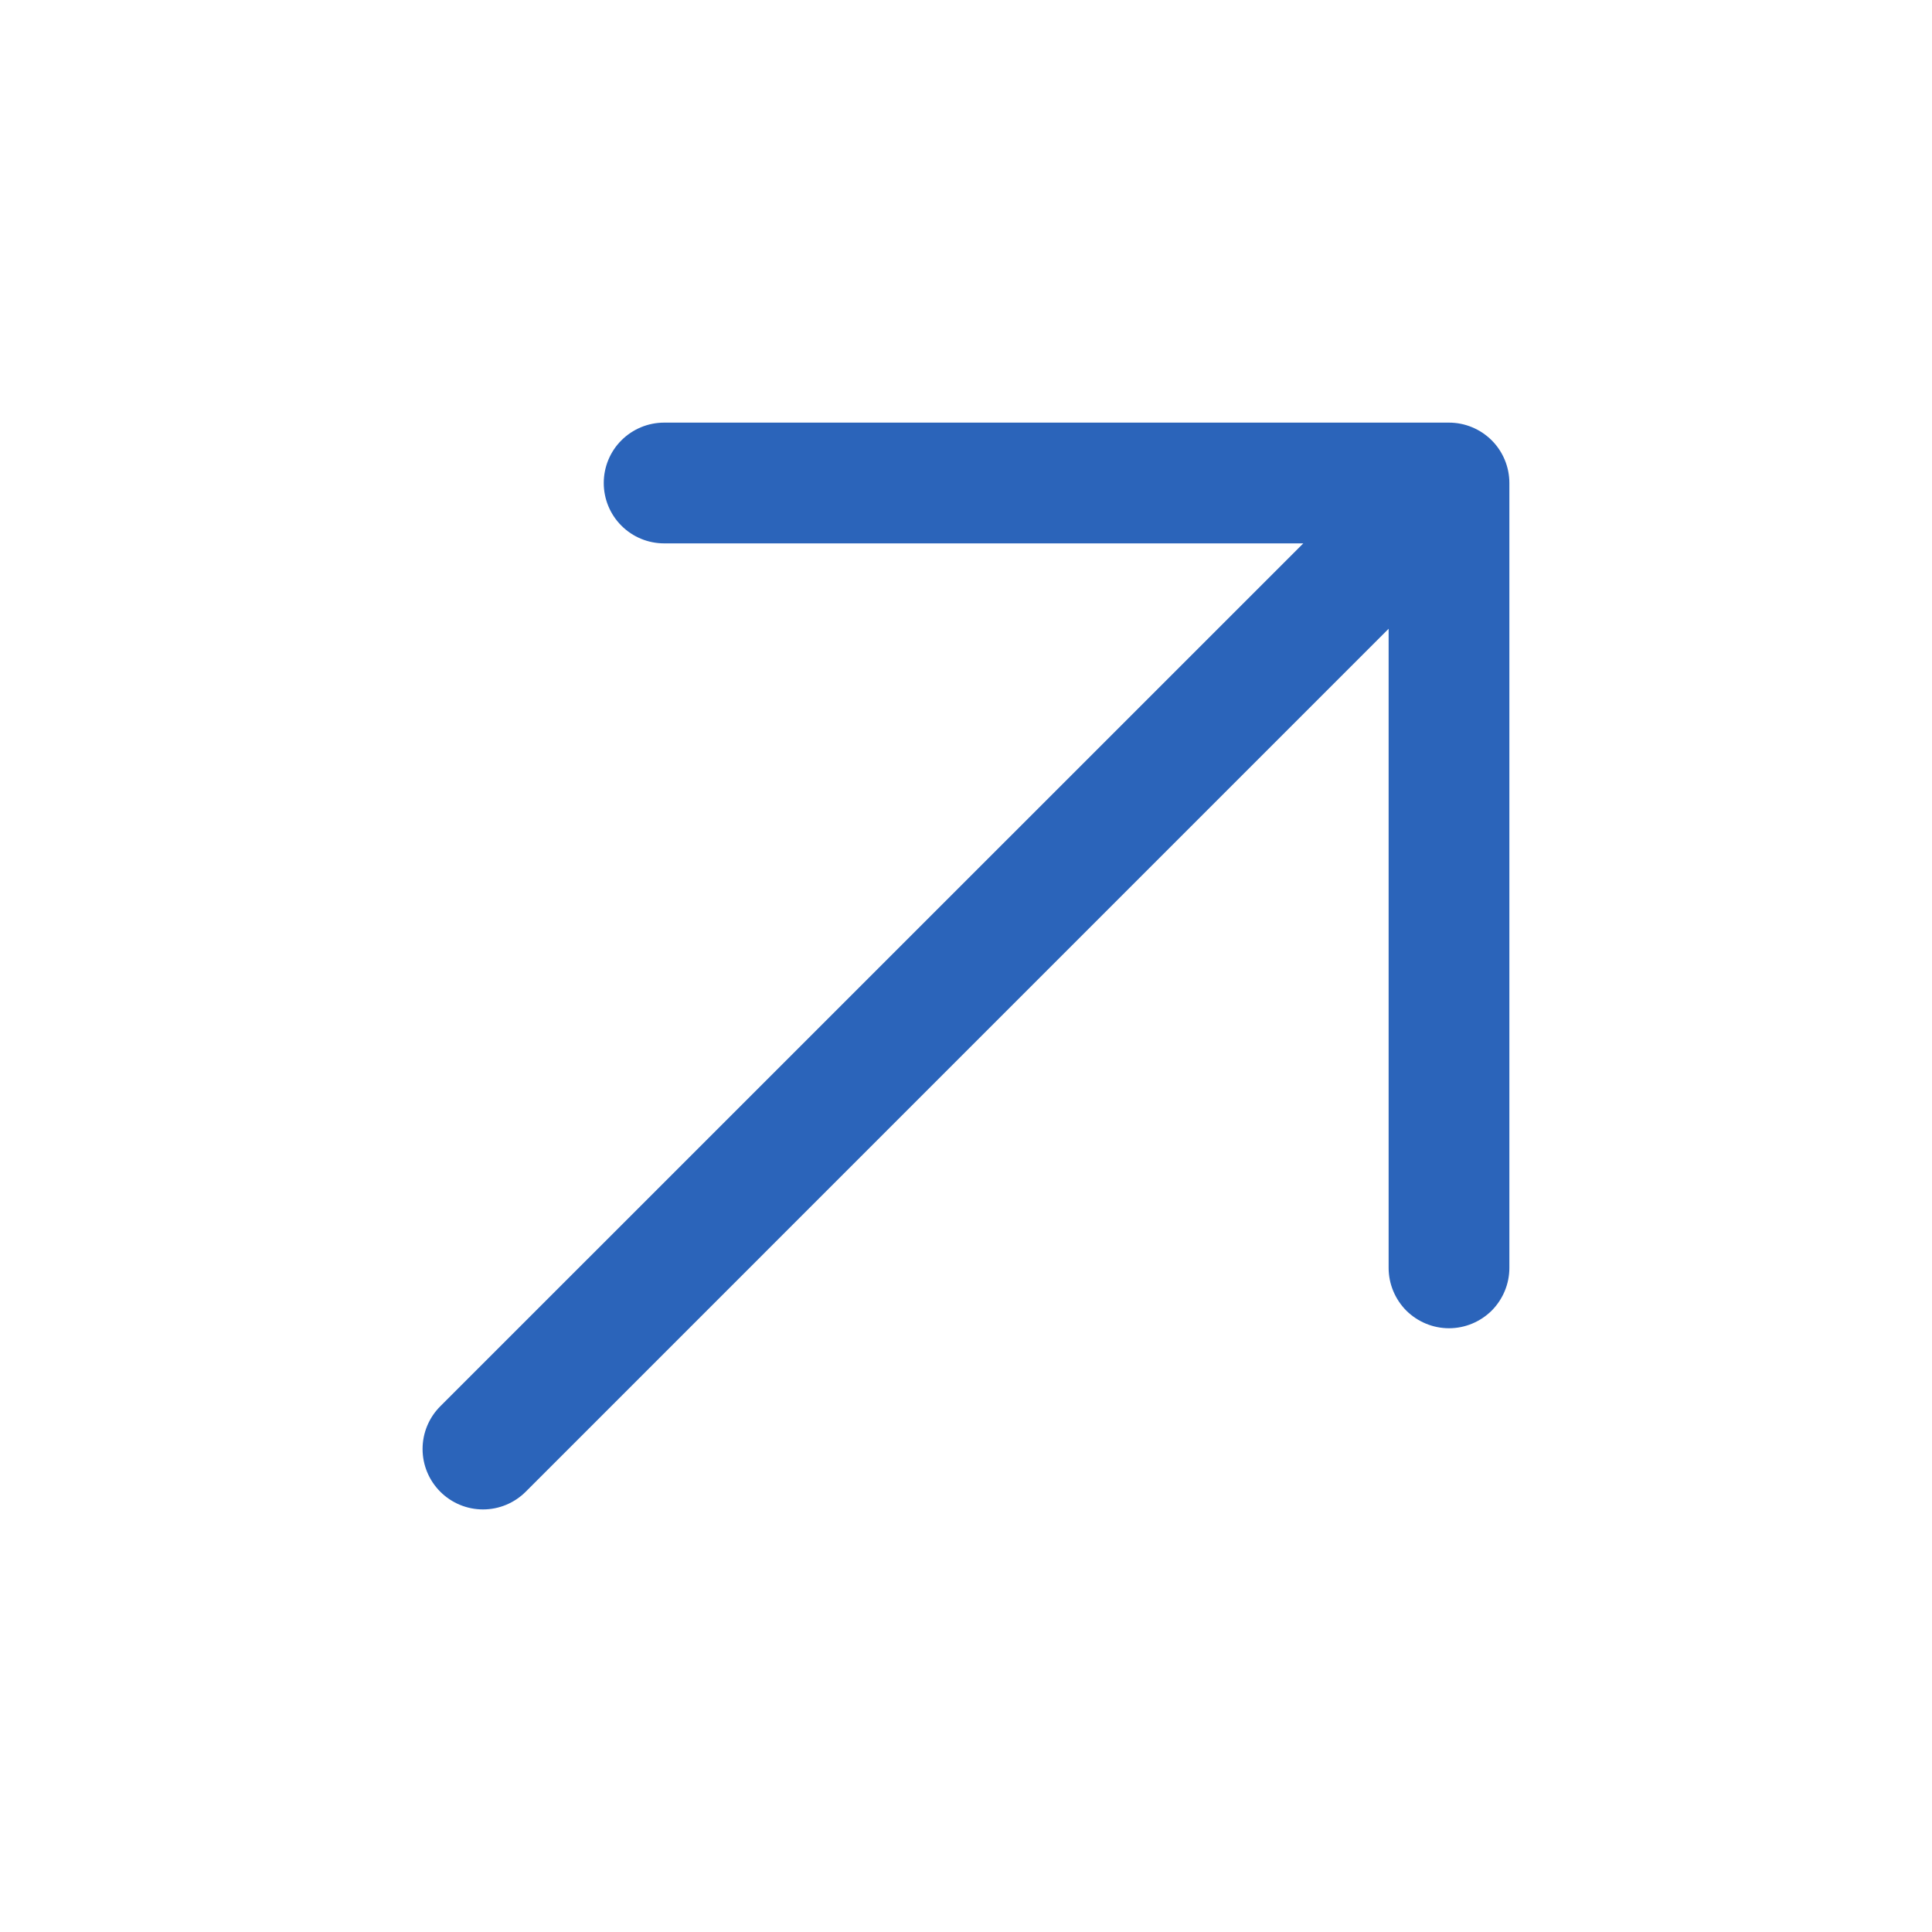
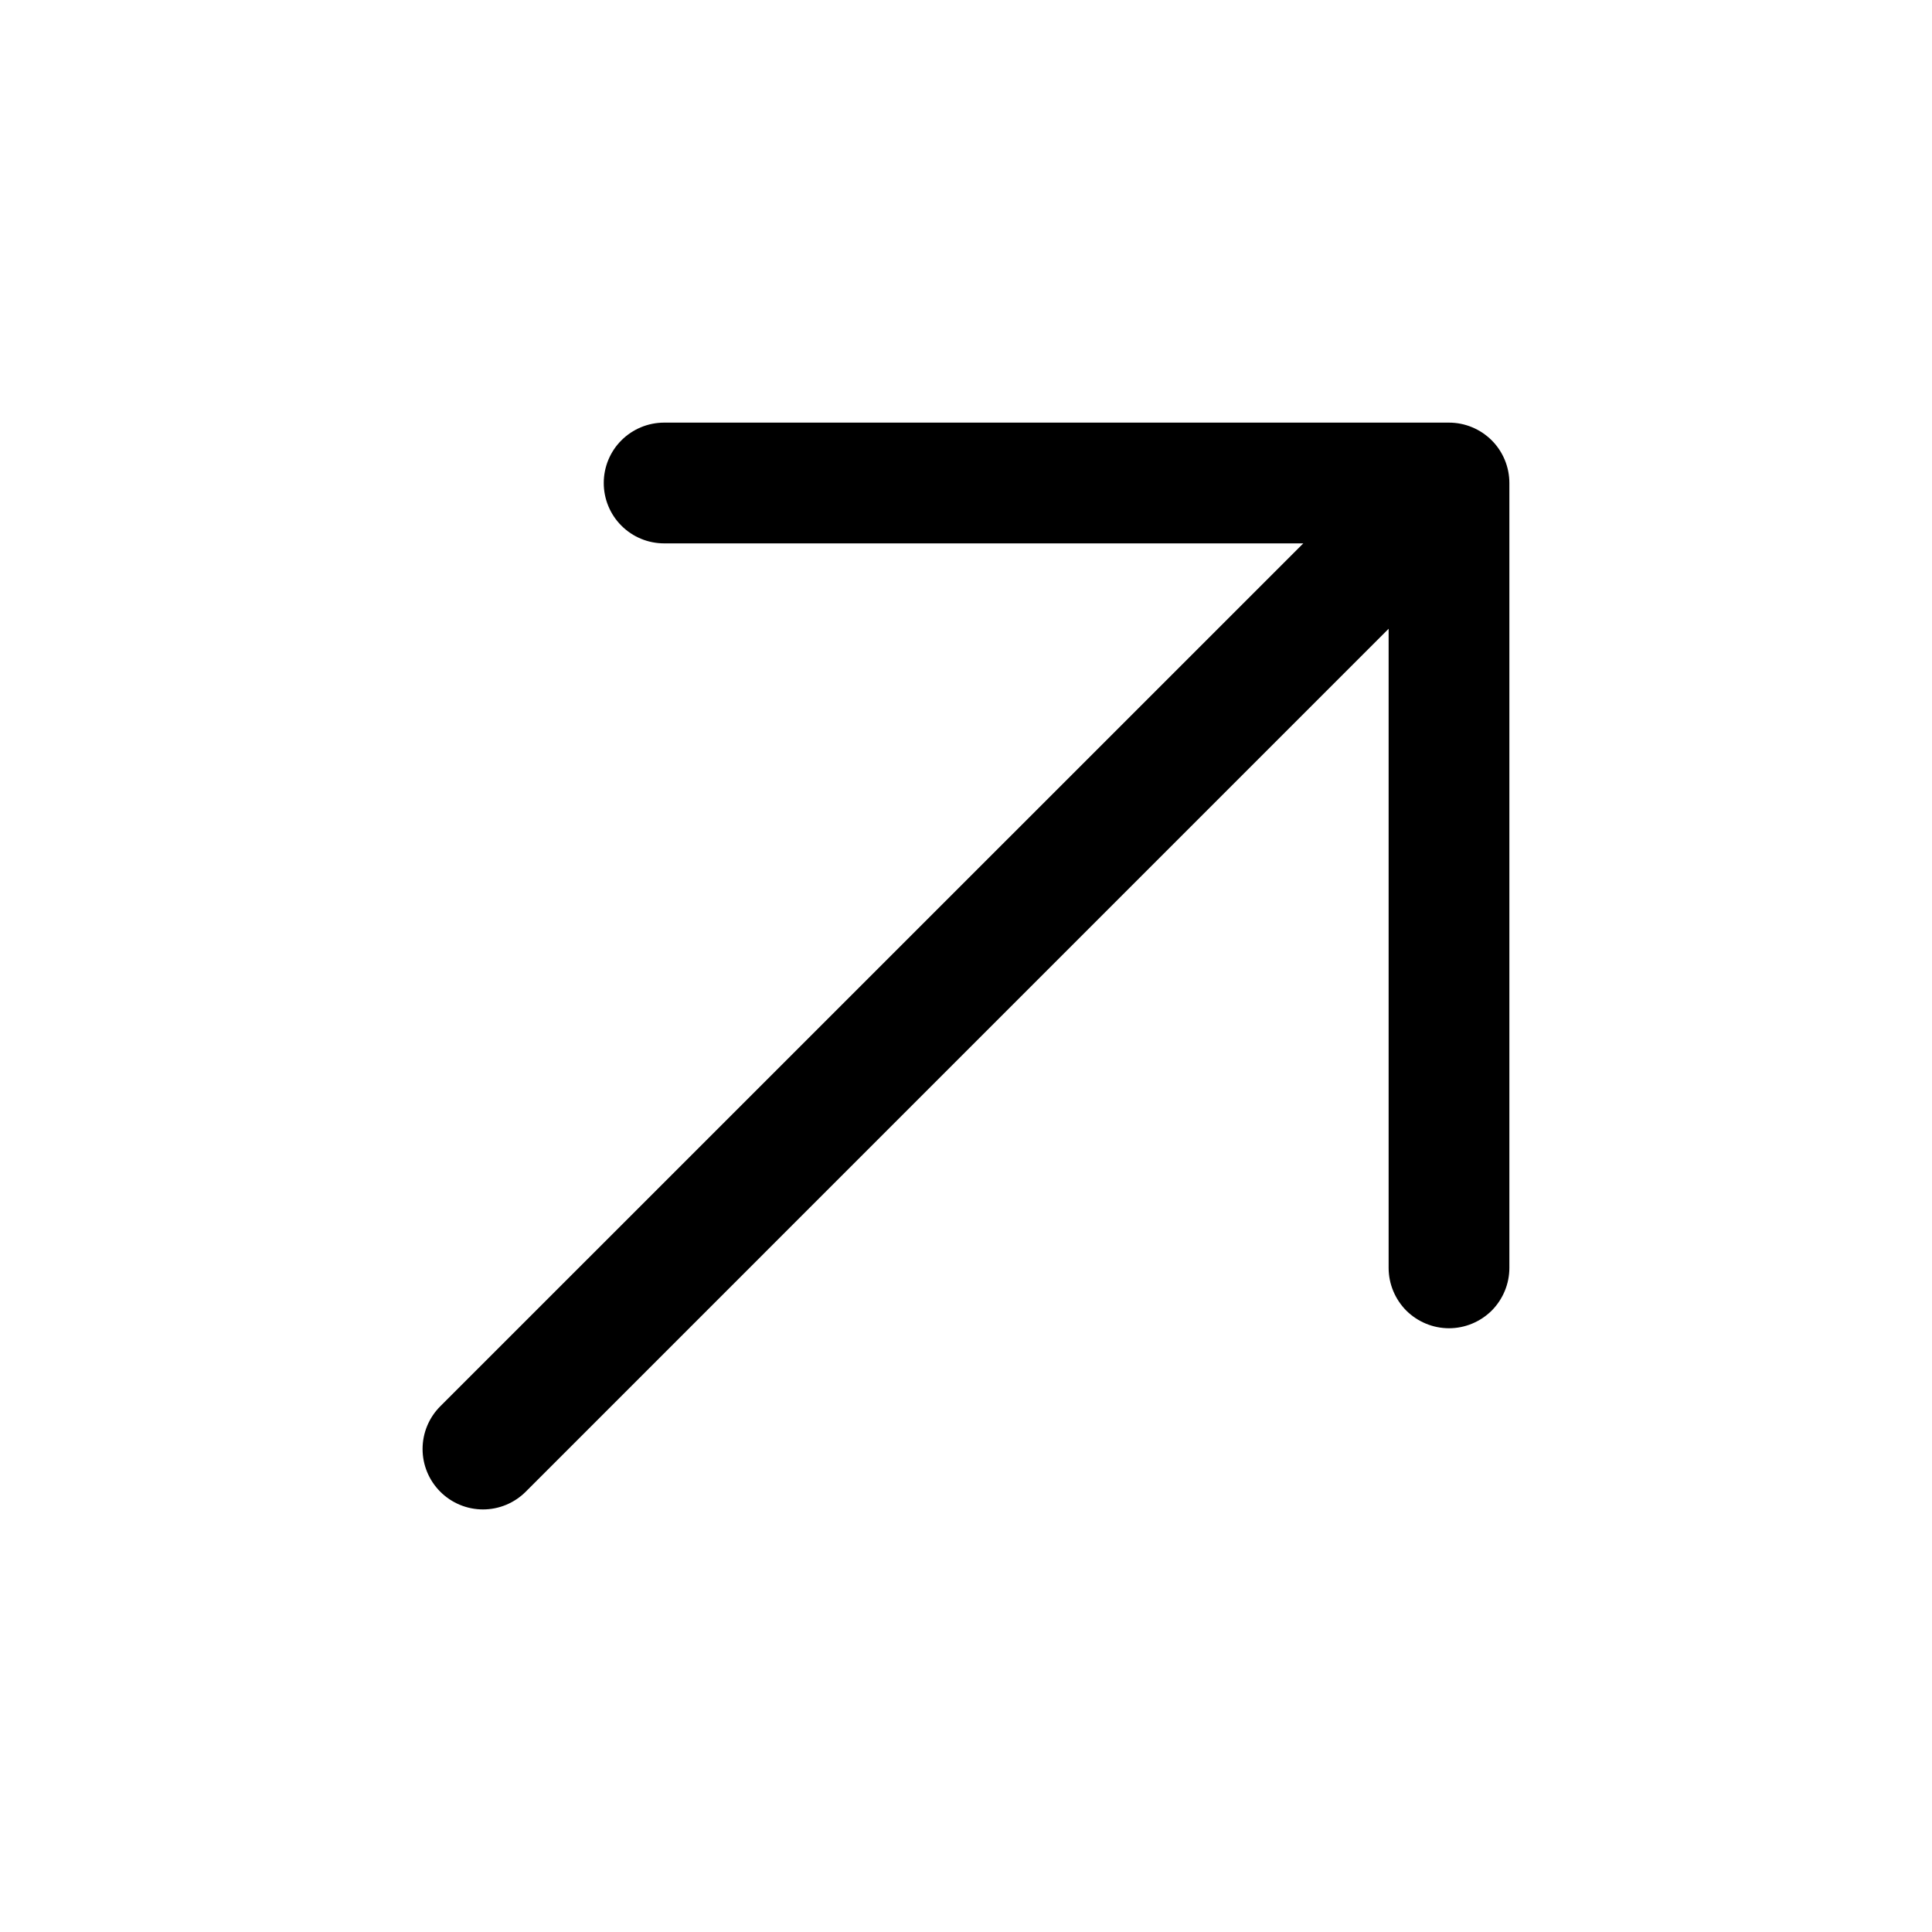
<svg xmlns="http://www.w3.org/2000/svg" width="36" height="36" viewBox="0 0 36 36" fill="none">
-   <path d="M28.125 9V23.625C28.125 23.923 28.006 24.209 27.796 24.421C27.584 24.631 27.298 24.75 27 24.75C26.702 24.75 26.416 24.631 26.204 24.421C25.994 24.209 25.875 23.923 25.875 23.625V11.716L9.796 27.796C9.585 28.007 9.299 28.126 9 28.126C8.701 28.126 8.415 28.007 8.204 27.796C7.993 27.585 7.874 27.299 7.874 27C7.874 26.701 7.993 26.415 8.204 26.204L24.285 10.125H12.375C12.077 10.125 11.79 10.007 11.579 9.795C11.368 9.585 11.25 9.298 11.25 9C11.25 8.702 11.368 8.415 11.579 8.205C11.79 7.994 12.077 7.875 12.375 7.875H27C27.298 7.875 27.584 7.994 27.796 8.205C28.006 8.415 28.125 8.702 28.125 9Z" fill="#2B64BA" />
+   <path d="M28.125 9V23.625C28.125 23.923 28.006 24.209 27.796 24.421C27.584 24.631 27.298 24.75 27 24.75C26.702 24.75 26.416 24.631 26.204 24.421C25.994 24.209 25.875 23.923 25.875 23.625V11.716L9.796 27.796C9.585 28.007 9.299 28.126 9 28.126C8.701 28.126 8.415 28.007 8.204 27.796C7.993 27.585 7.874 27.299 7.874 27C7.874 26.701 7.993 26.415 8.204 26.204L24.285 10.125H12.375C12.077 10.125 11.79 10.007 11.579 9.795C11.368 9.585 11.25 9.298 11.25 9C11.25 8.702 11.368 8.415 11.579 8.205C11.79 7.994 12.077 7.875 12.375 7.875H27C27.298 7.875 27.584 7.994 27.796 8.205C28.006 8.415 28.125 8.702 28.125 9Z" fill="#000" />
</svg>
